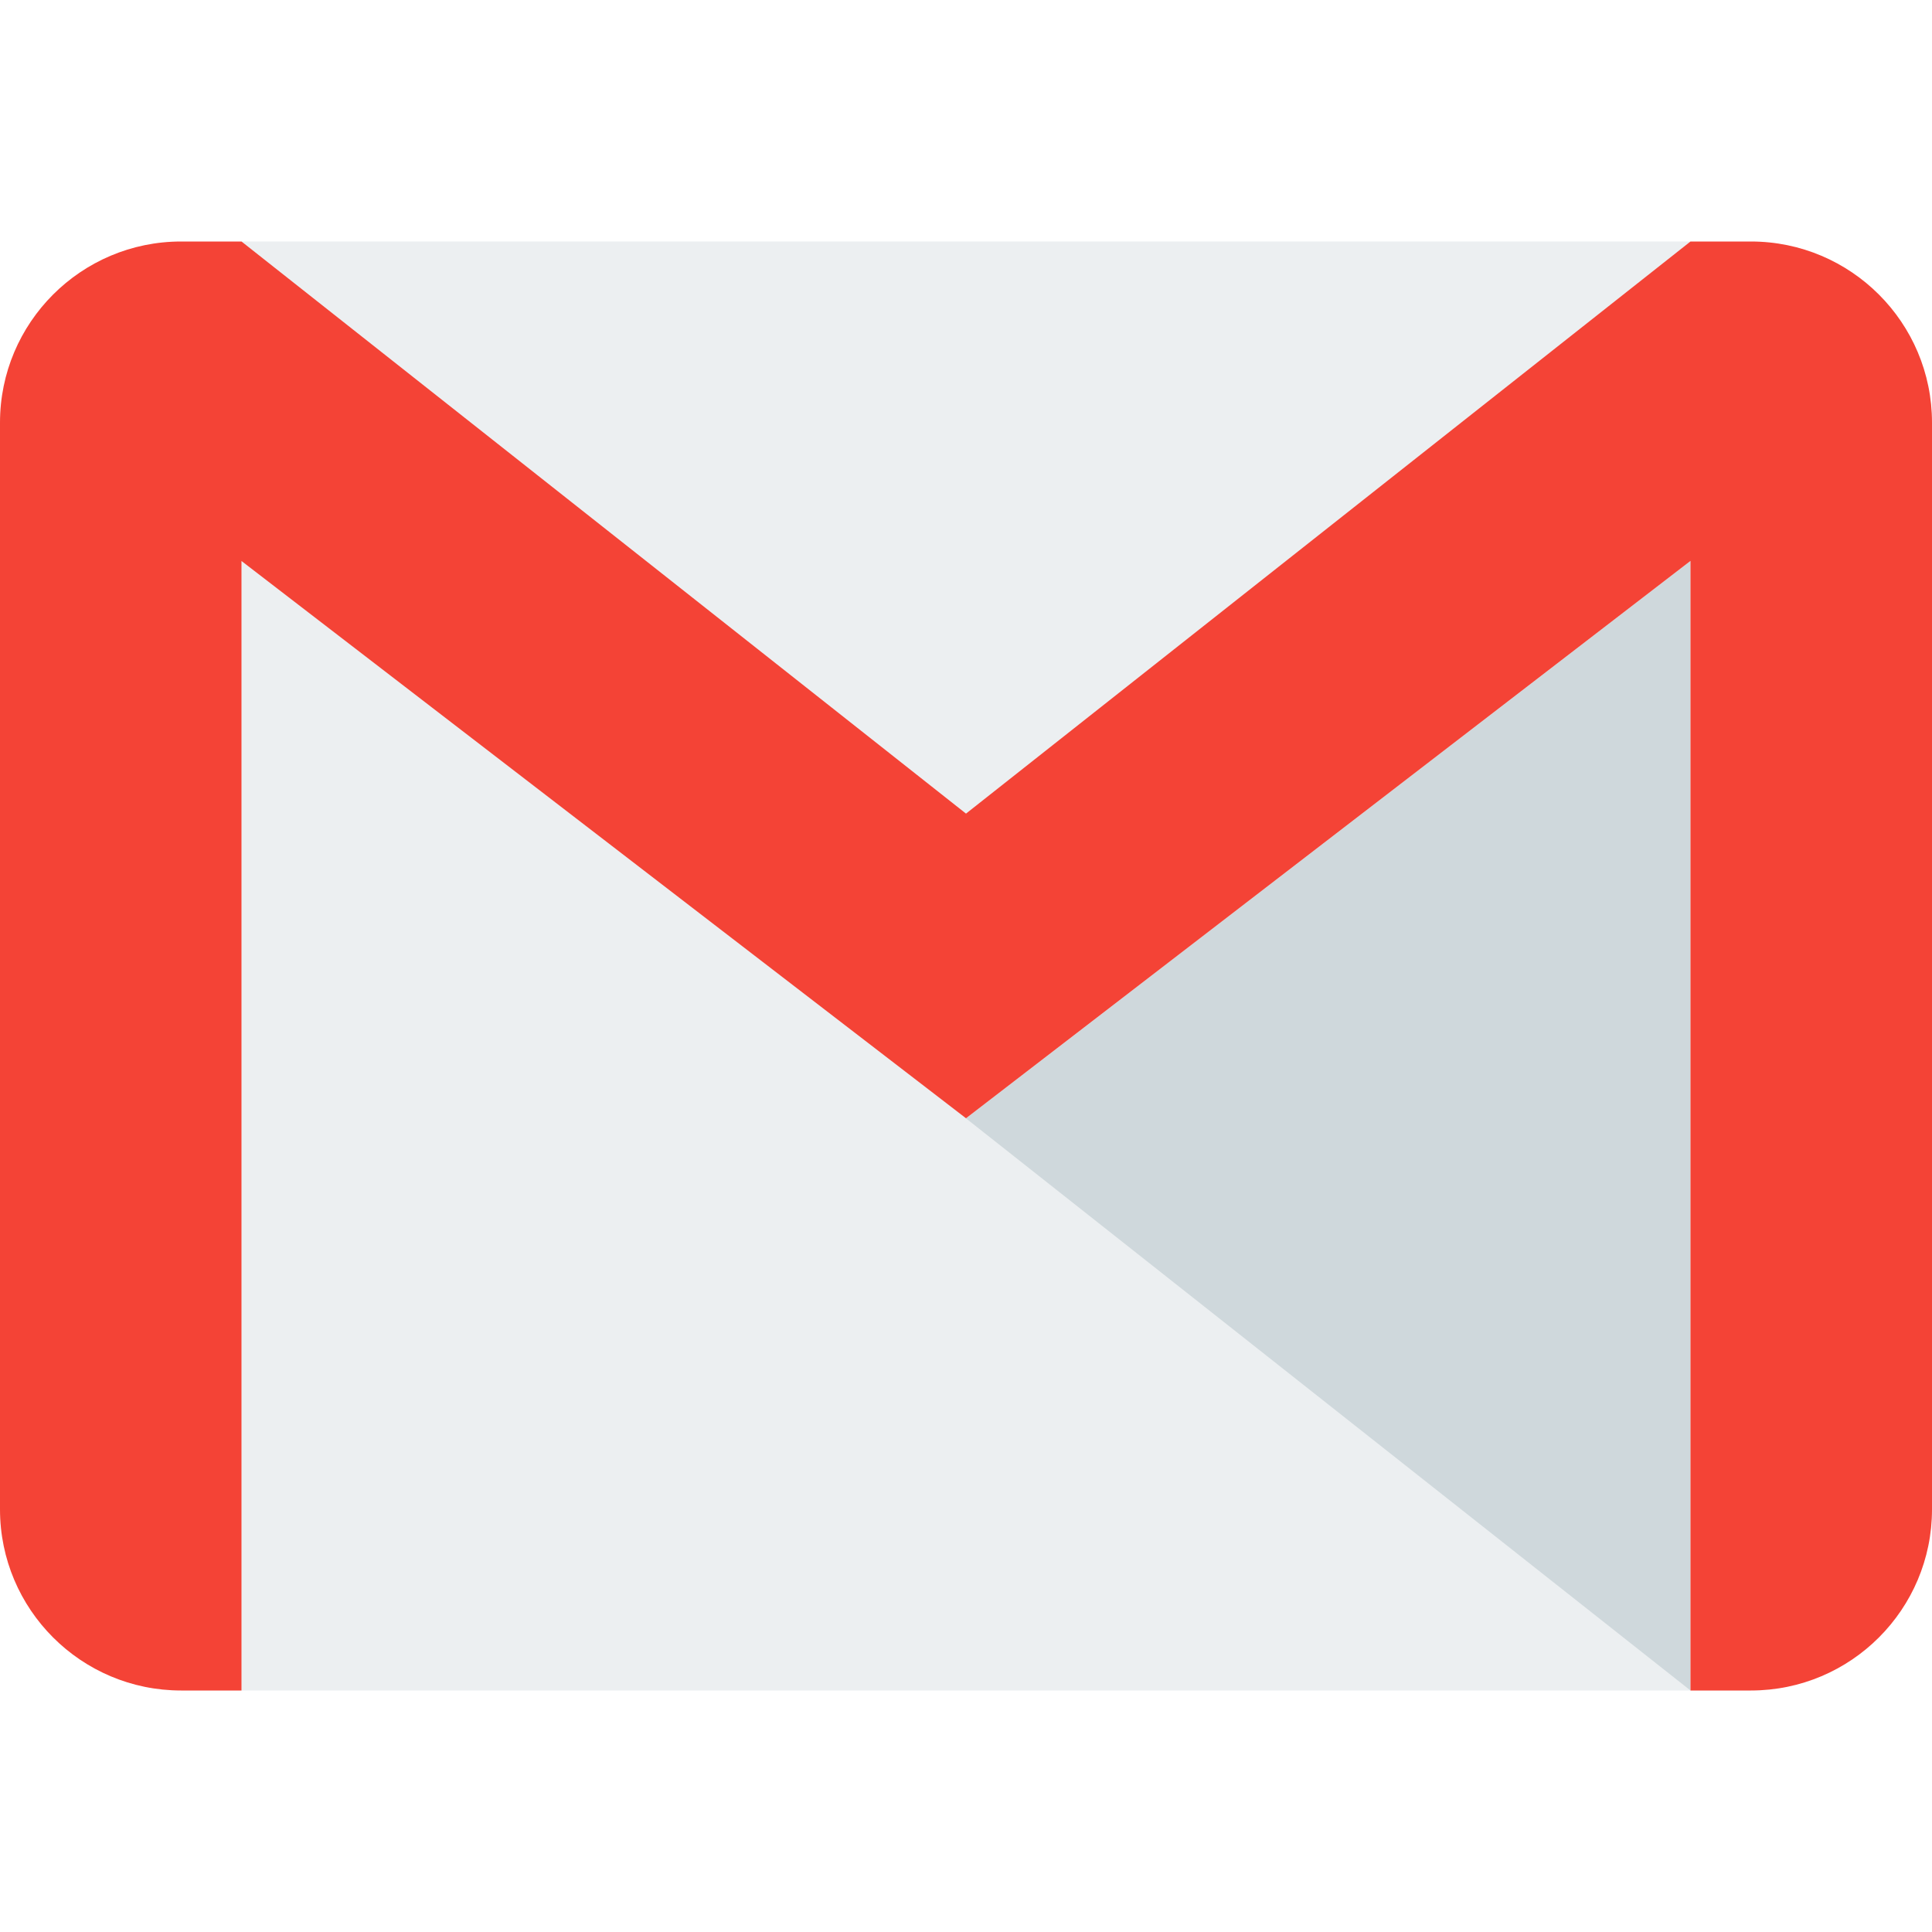
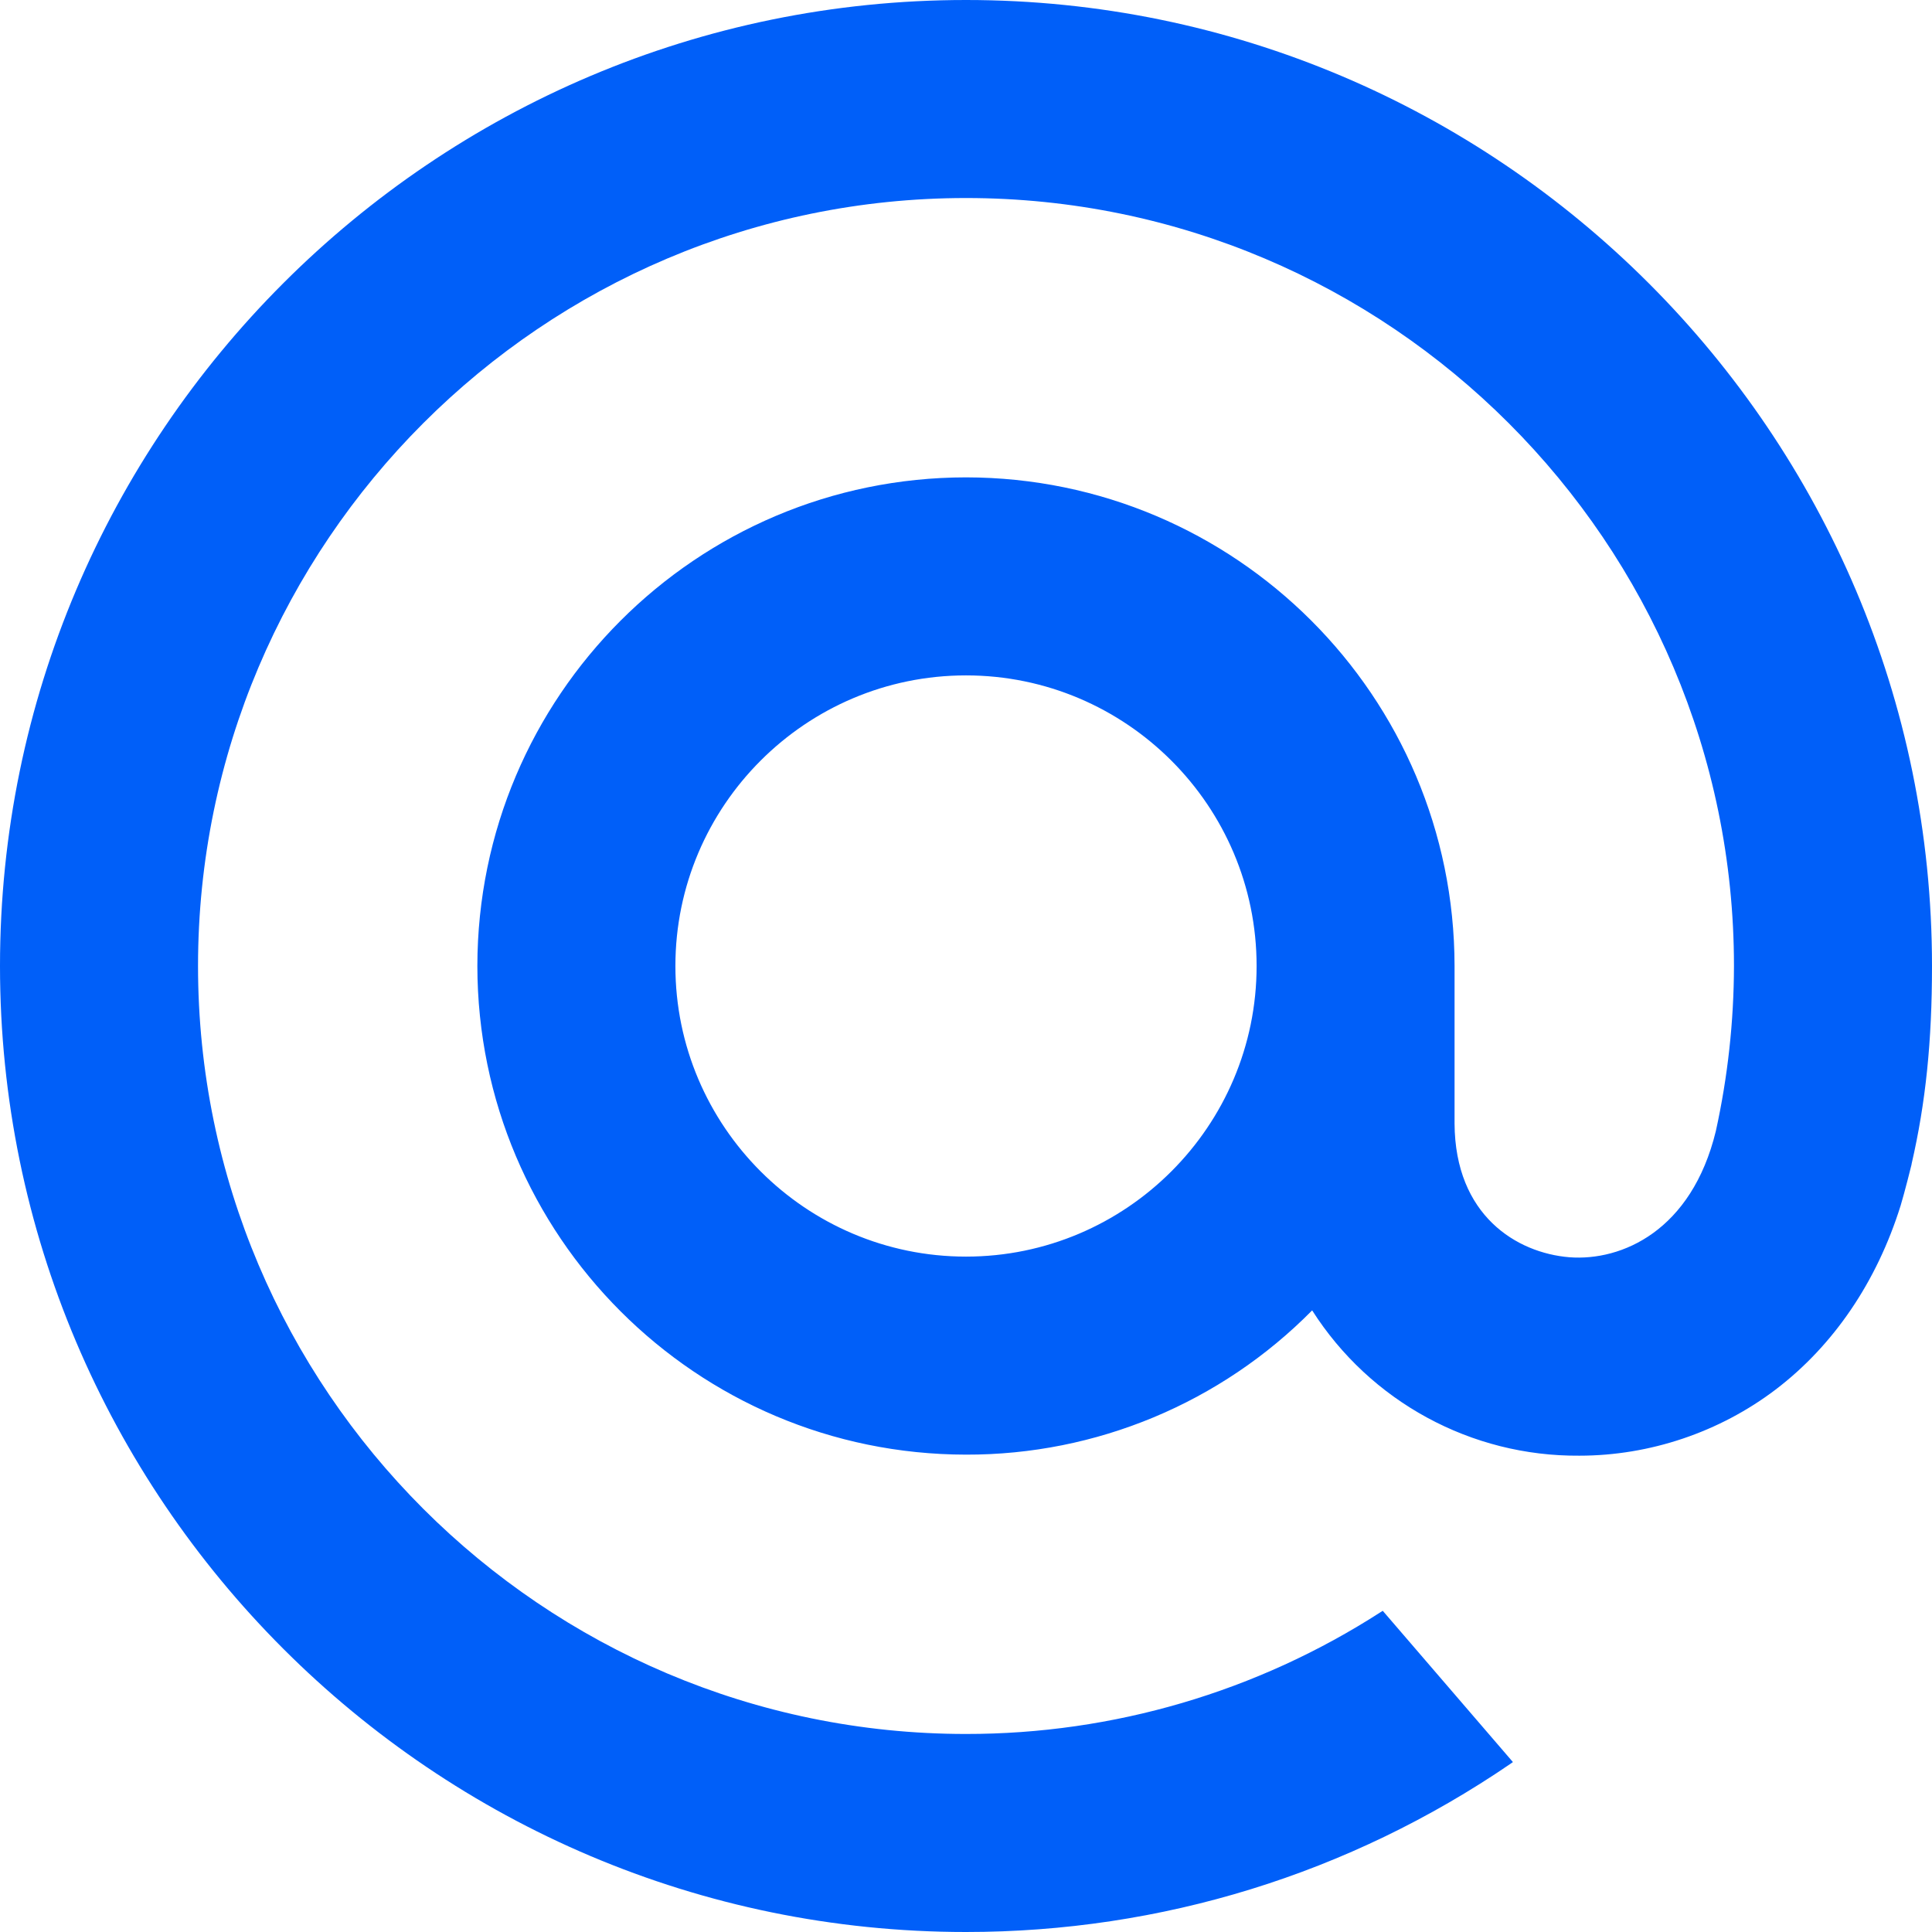
- <svg xmlns="http://www.w3.org/2000/svg" version="1.1" id="Capa_1" x="0px" y="0px" viewBox="0 0 512 512" style="enable-background:new 0 0 512 512;" xml:space="preserve">
-   <rect x="64" y="64" style="fill:#ECEFF1;" width="384" height="384" />
-   <polygon style="fill:#CFD8DC;" points="256,296.384 448,448 448,148.672 " />
-   <path style="fill:#F44336;" d="M464,64h-16L256,215.616L64,64H48C21.504,64,0,85.504,0,112v288c0,26.496,21.504,48,48,48h16V148.672  l192,147.68L448,148.64V448h16c26.496,0,48-21.504,48-48V112C512,85.504,490.496,64,464,64z" />
-   <g>
- </g>
-   <g>
- </g>
-   <g>
- </g>
-   <g>
- </g>
-   <g>
- </g>
-   <g>
- </g>
-   <g>
- </g>
-   <g>
- </g>
-   <g>
- </g>
-   <g>
- </g>
-   <g>
- </g>
-   <g>
- </g>
-   <g>
- </g>
-   <g>
- </g>
-   <g>
- </g>
+ <svg xmlns="http://www.w3.org/2000/svg" role="img" viewBox="0 0 24 24" fill="#005FF9">
+   <path d="M15.61 12c0 1.99-1.62 3.61-3.61 3.61-1.99 0-3.61-1.62-3.61-3.61 0-1.99 1.62-3.61 3.61-3.61 1.99 0 3.61 1.62 3.61 3.61M12 0C5.383 0 0 5.383 0 12s5.383 12 12 12c2.424 0 4.761-.722 6.76-2.087l.034-.024-1.617-1.879-.027.017A9.494 9.494 0 0 1 12 21.54c-5.26 0-9.54-4.28-9.54-9.54 0-5.26 4.28-9.54 9.54-9.54 5.26 0 9.54 4.28 9.54 9.54a9.63 9.63 0 0 1-.225 2.05c-.301 1.239-1.169 1.618-1.82 1.568-.654-.053-1.42-.52-1.426-1.661V12A6.076 6.076 0 0 0 12 5.93 6.076 6.076 0 0 0 5.93 12 6.076 6.076 0 0 0 12 18.07a6.02 6.02 0 0 0 4.3-1.792 3.9 3.9 0 0 0 3.32 1.805c.874 0 1.74-.292 2.437-.821.719-.547 1.256-1.336 1.553-2.285.047-.154.135-.504.135-.507l.002-.013c.175-.76.253-1.52.253-2.457 0-6.617-5.383-12-12-12" />
</svg>
